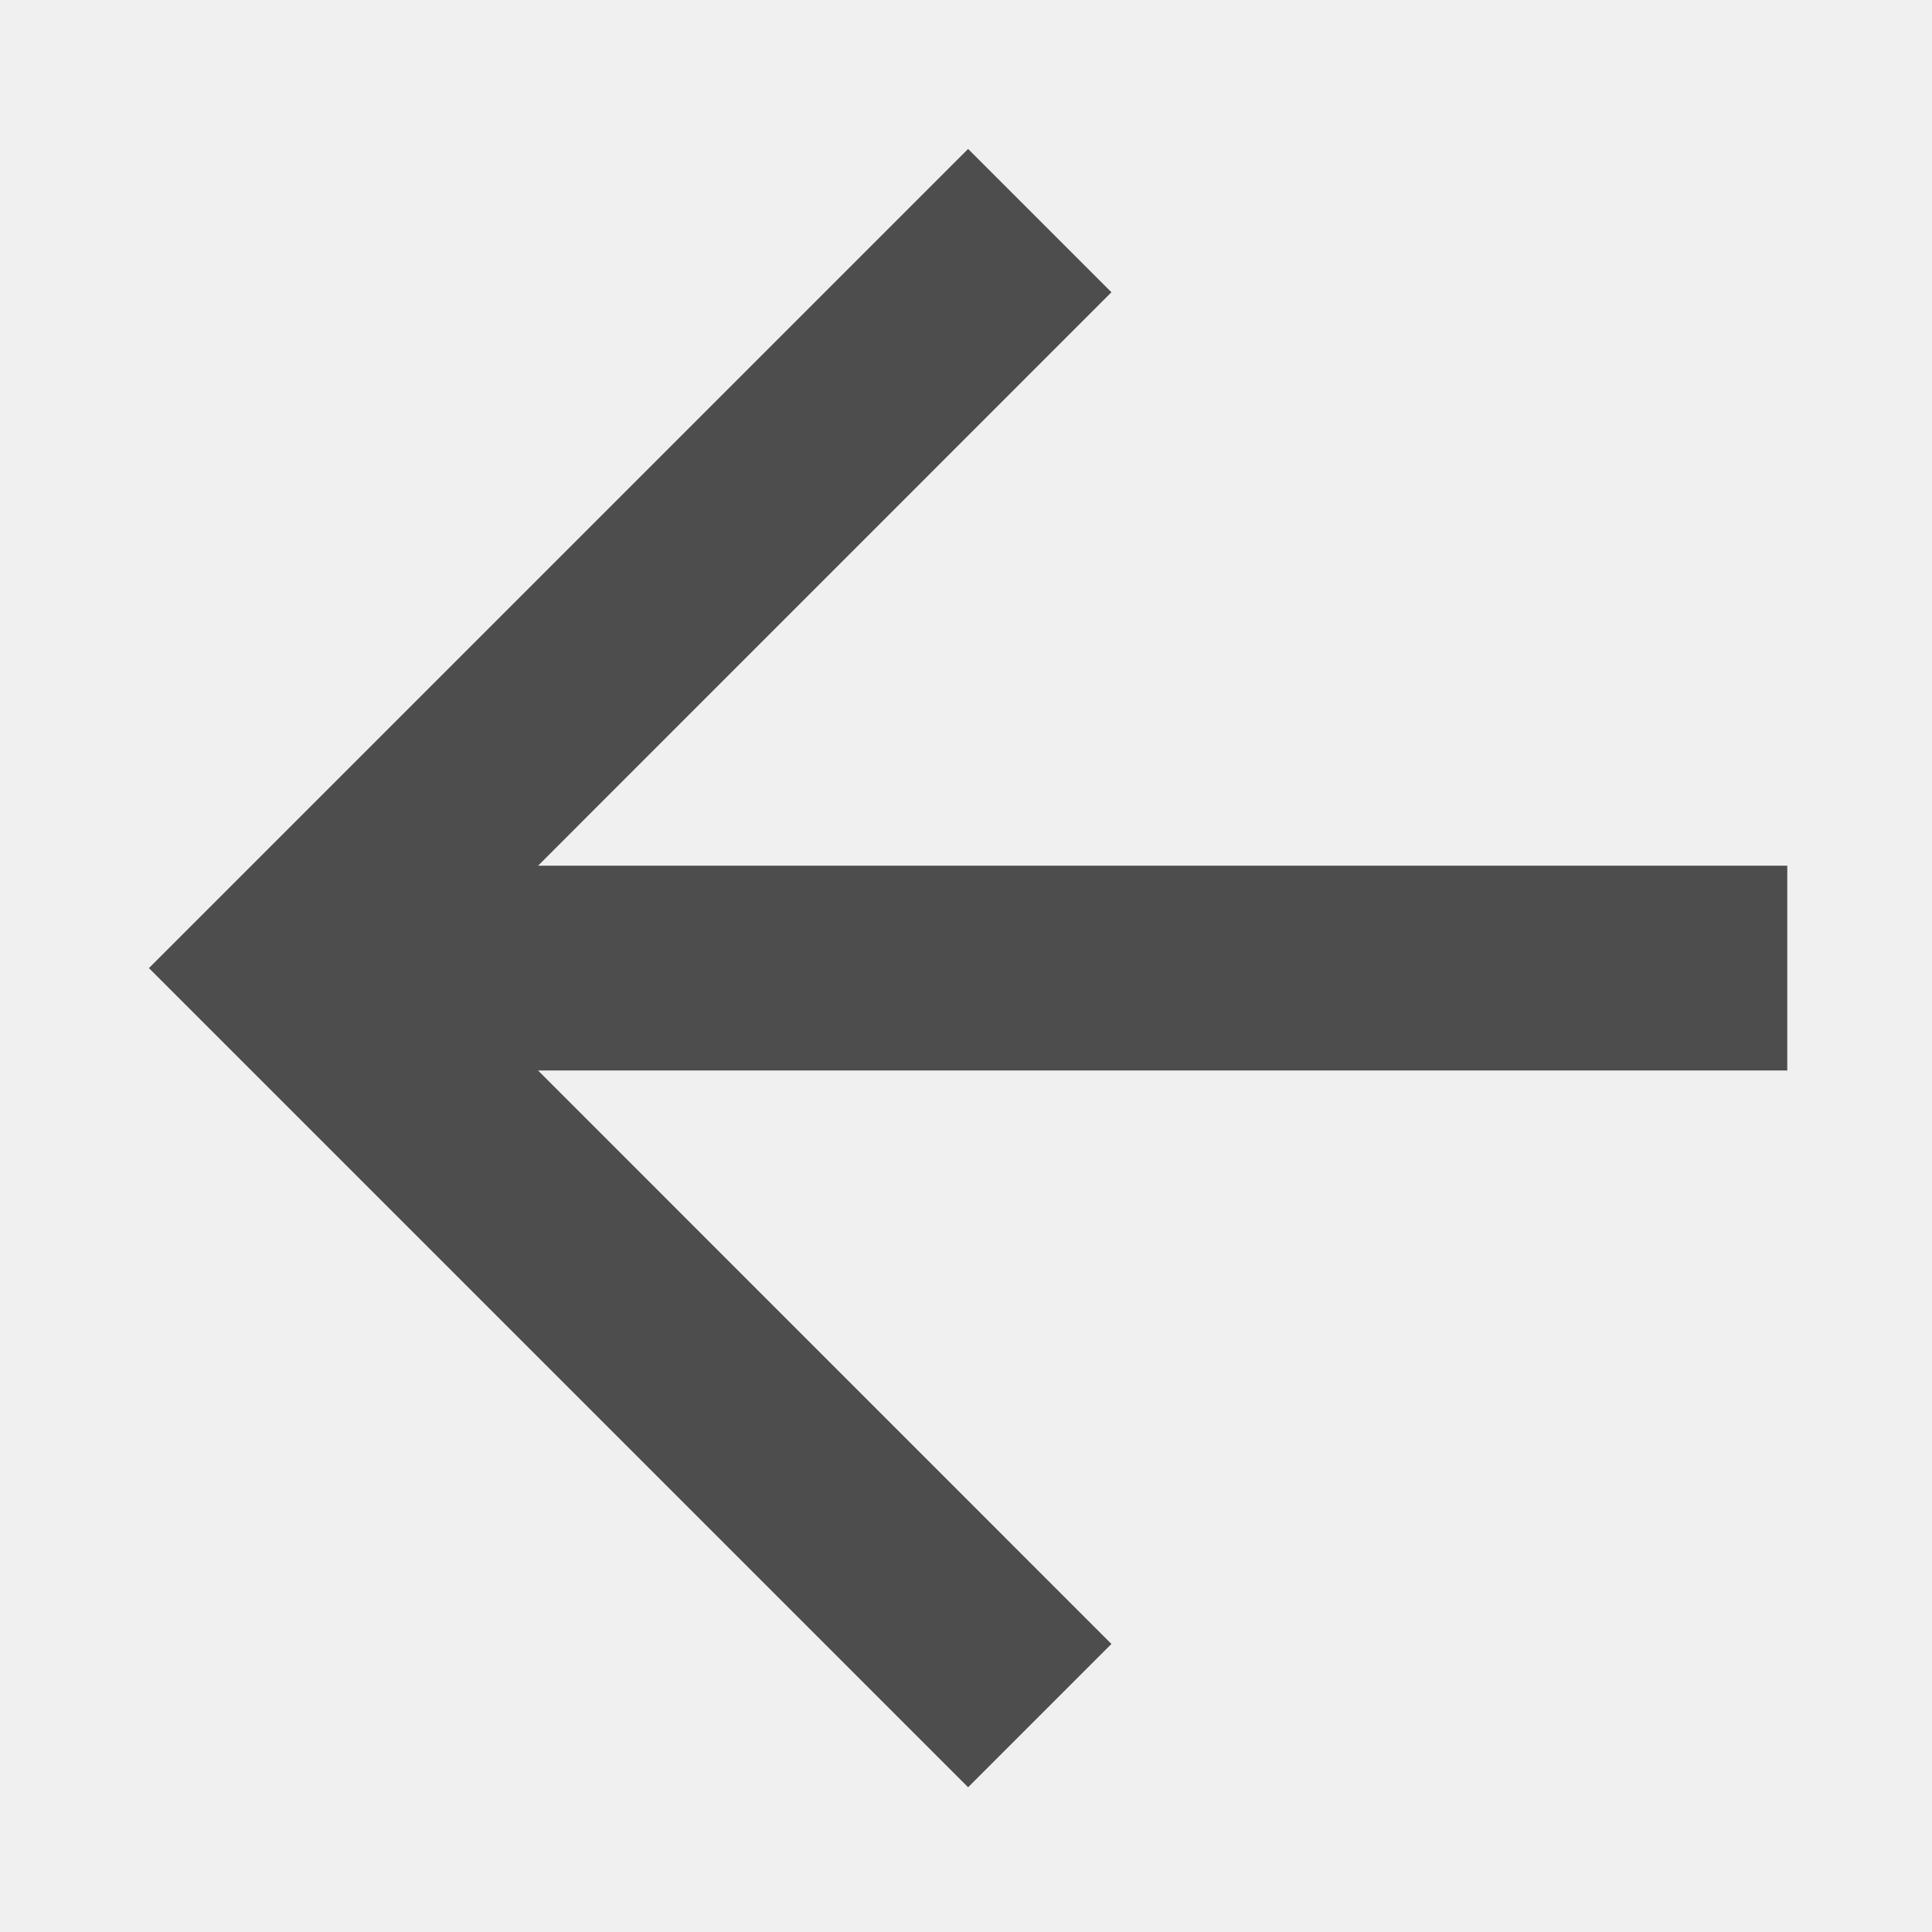
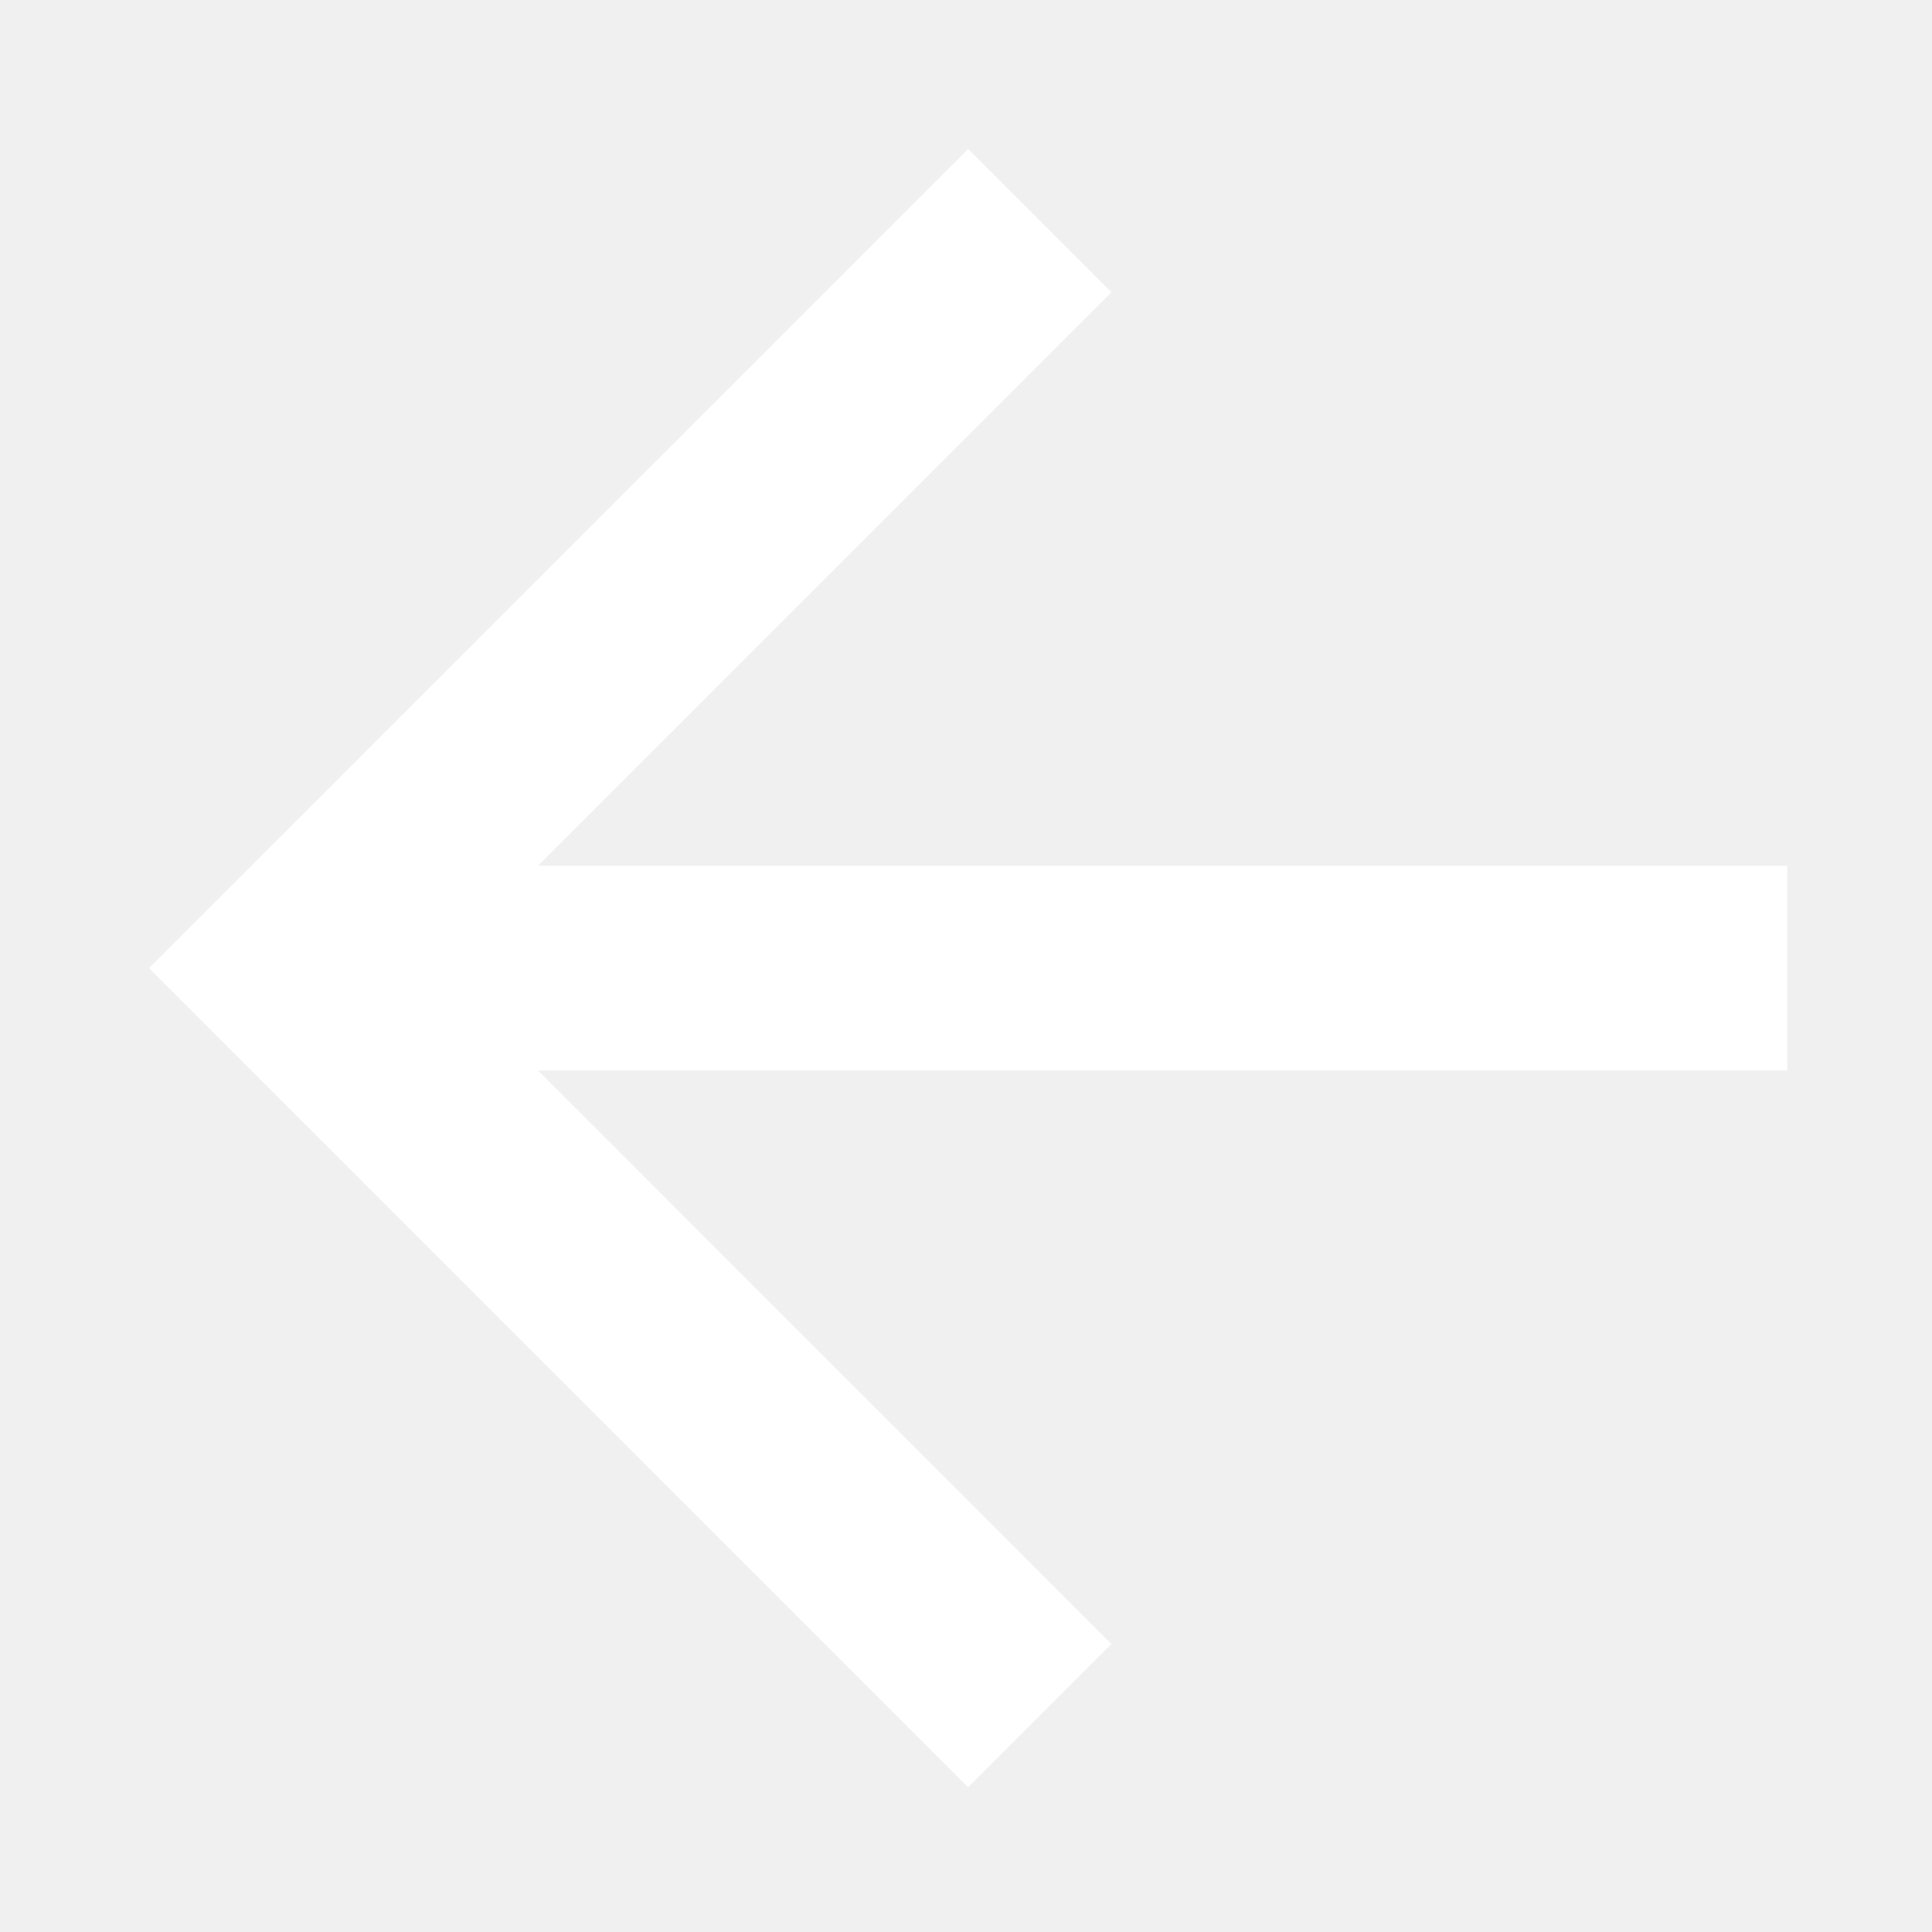
<svg xmlns="http://www.w3.org/2000/svg" id="ic_arrow_back" width="22" height="22" viewBox="0 0 22 22">
  <rect id="rectangle" width="22" height="22" fill="none" />
-   <path id="path" d="M22.656,12.162H8.431L14.96,5.632,13.328,4,4,13.328l9.328,9.328,1.632-1.632L8.431,14.494H22.656V12.162Z" transform="translate(-2.304 -2.304)" fill-rule="evenodd" fill="#4D4D4D" opacity="1" />
+   <path id="path" d="M22.656,12.162H8.431L14.96,5.632,13.328,4,4,13.328l9.328,9.328,1.632-1.632L8.431,14.494H22.656V12.162Z" transform="translate(-2.304 -2.304)" fill-rule="evenodd" fill="#ffffff" opacity="1" />
</svg>
